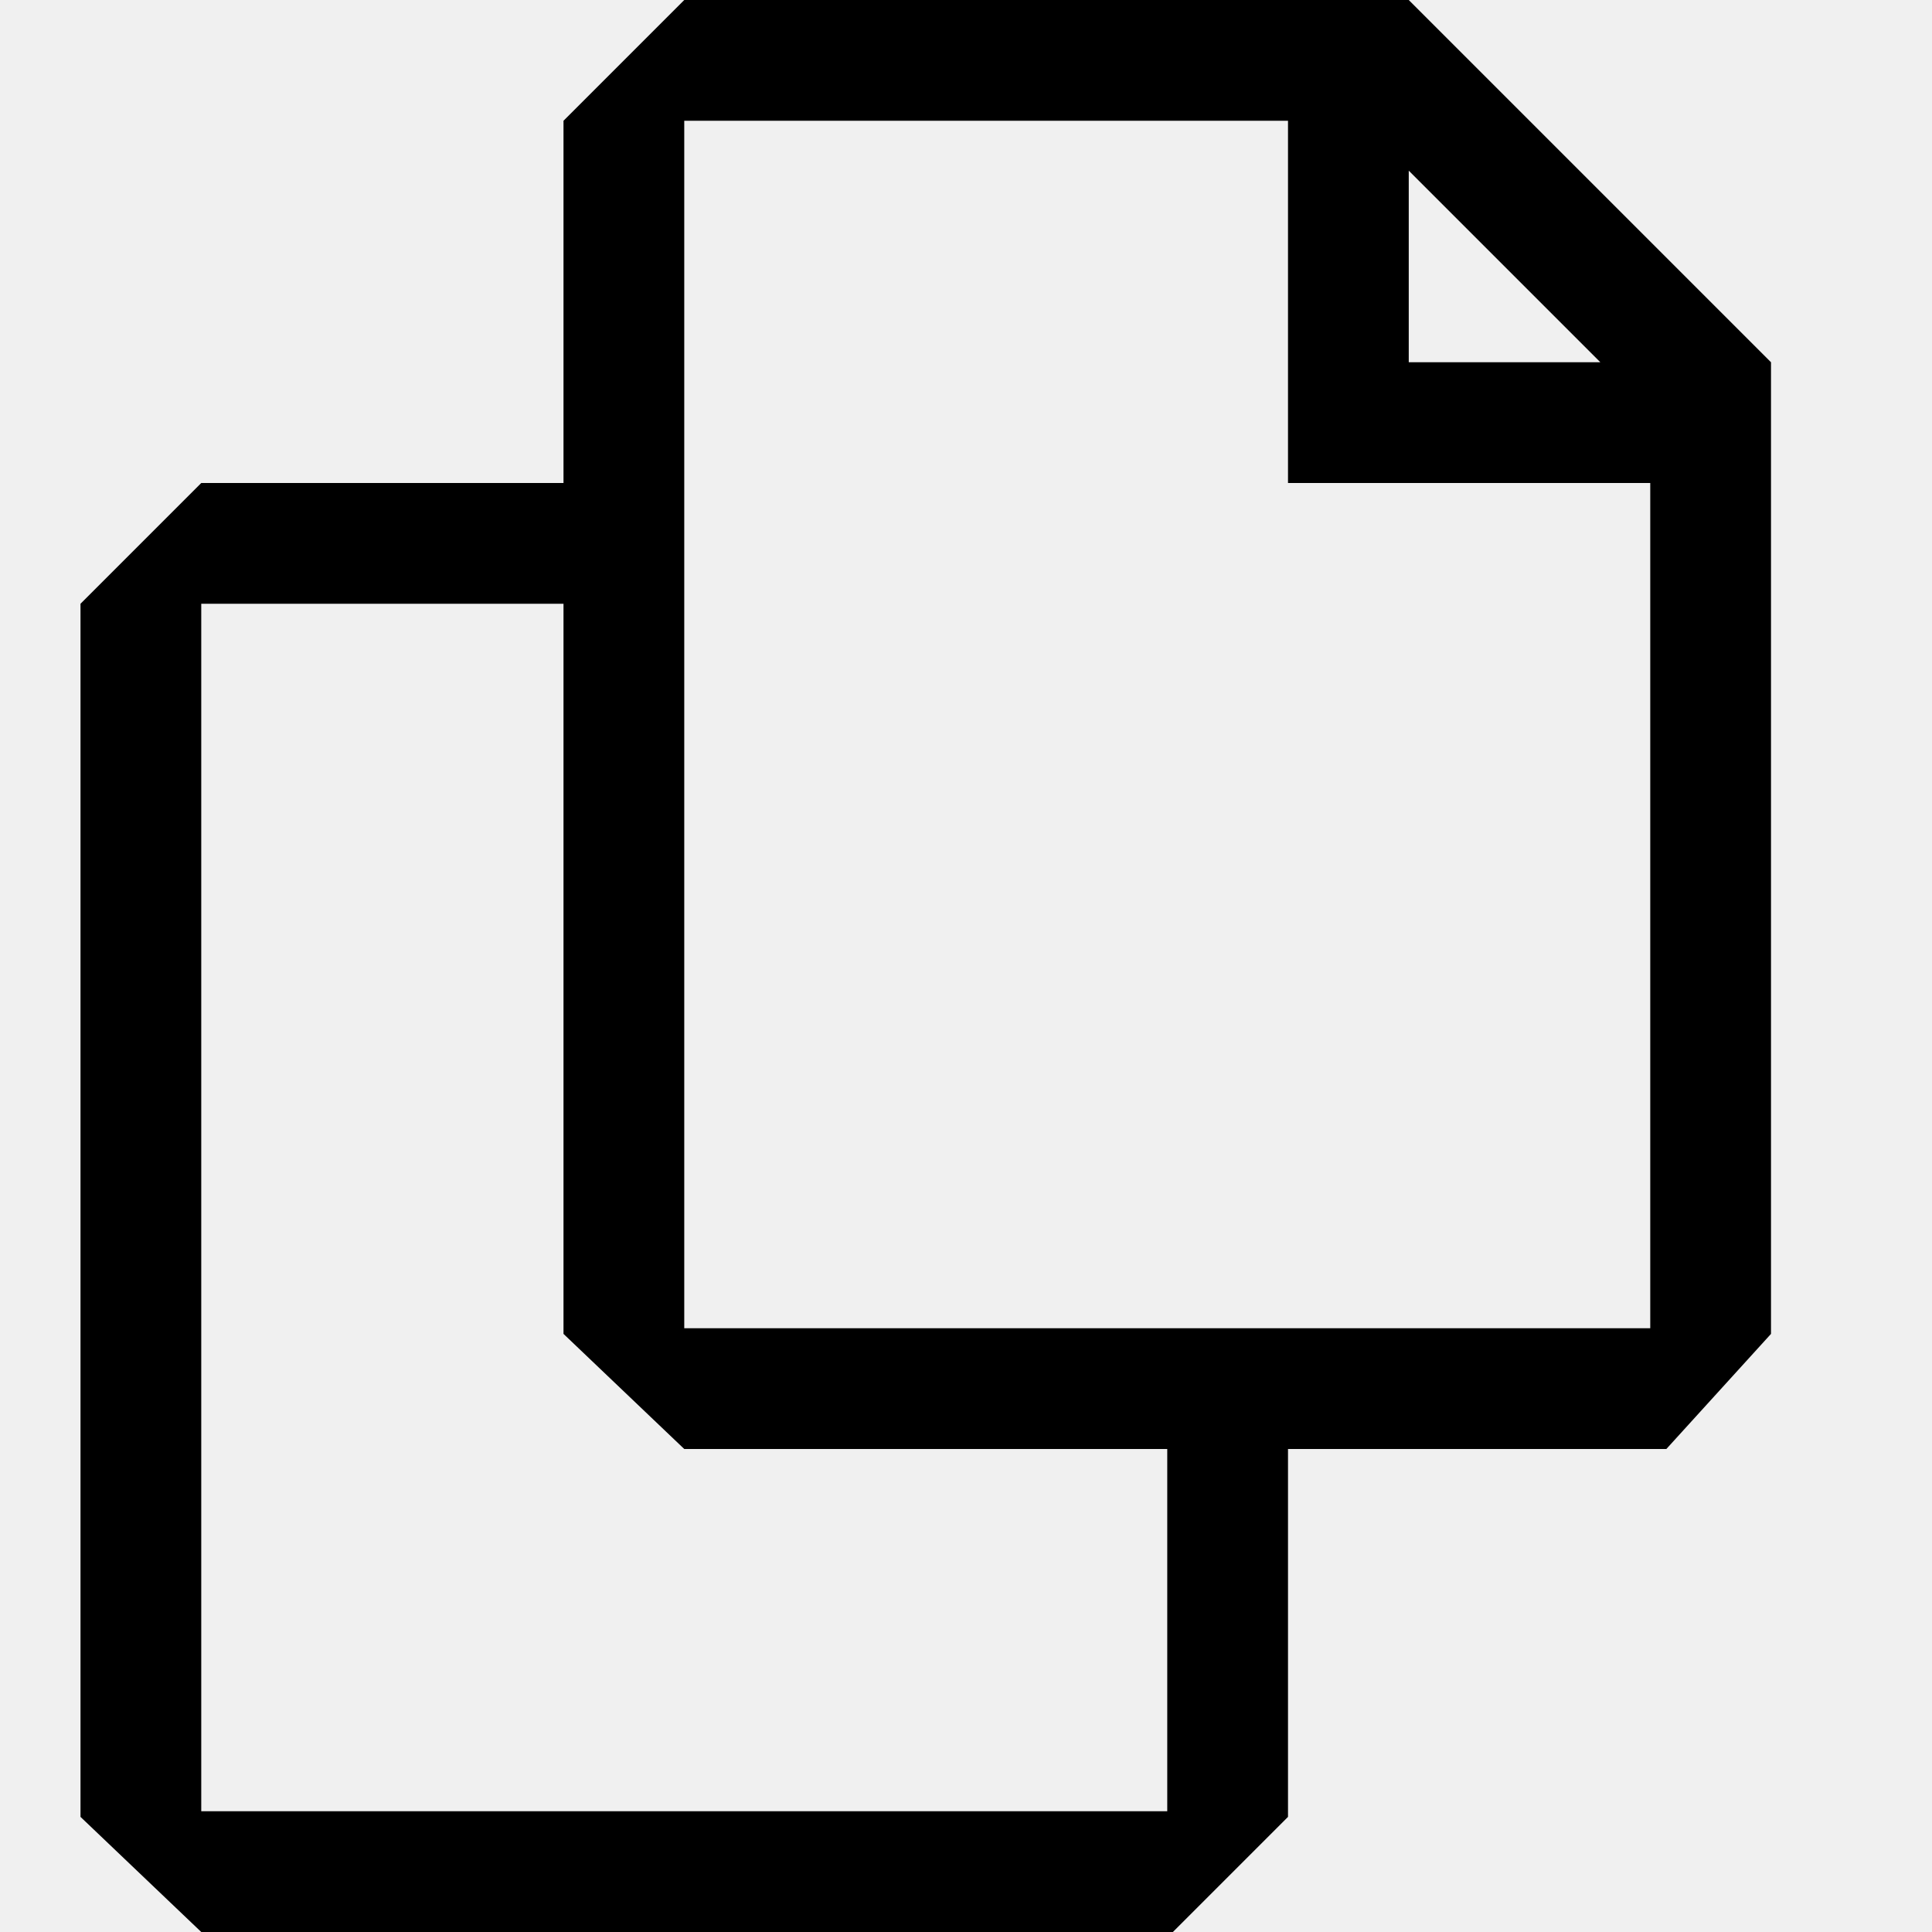
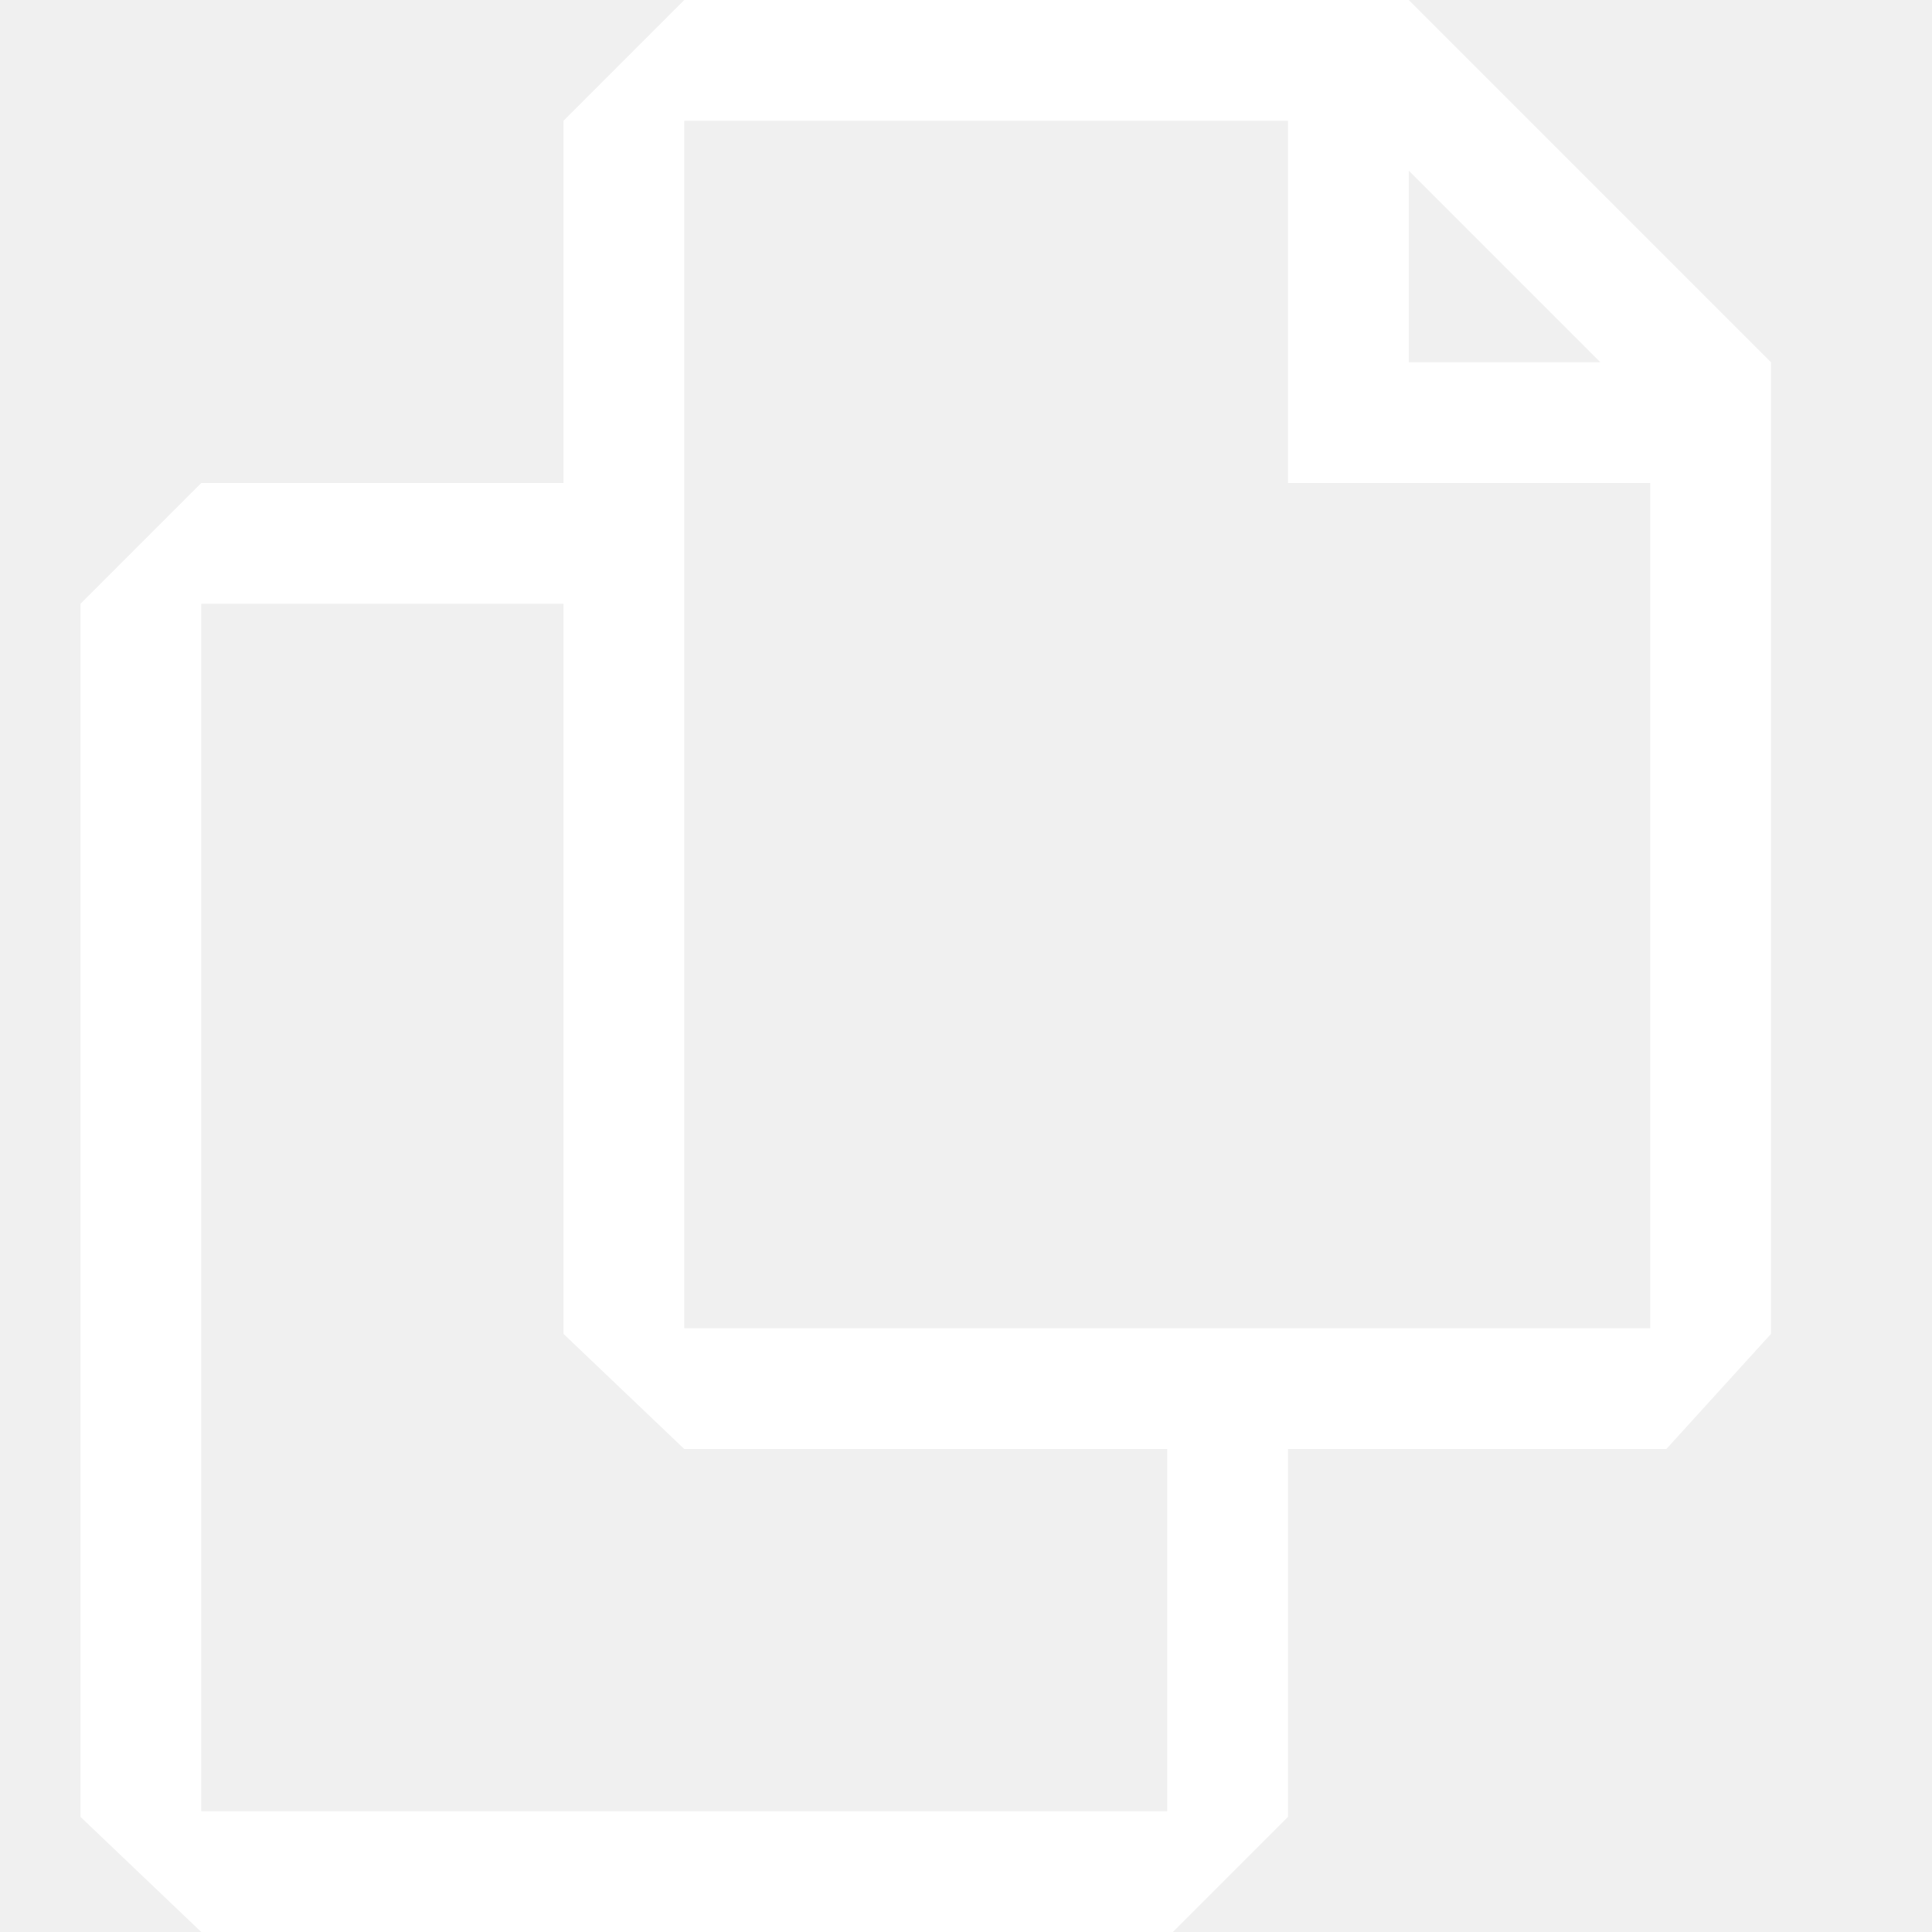
- <svg xmlns="http://www.w3.org/2000/svg" width="24" height="24" viewBox="0 0 24 24" fill="currentColor">
+ <svg xmlns="http://www.w3.org/2000/svg" width="24" height="24" viewBox="0 0 24 24" fill="white">
  <path d="M17.5 0h-9L7 1.5V6H2.5L1 7.5v15.07L2.5 24h12.07L16 22.57V18h4.7l1.3-1.43V4.5L17.5 0zm0 2.12l2.38 2.38H17.5V2.12zm-3 20.38h-12v-15H7v9.07L8.5 18h6v4.5zm6-6h-12v-15H16V6h4.5v10.5z" />
</svg>
